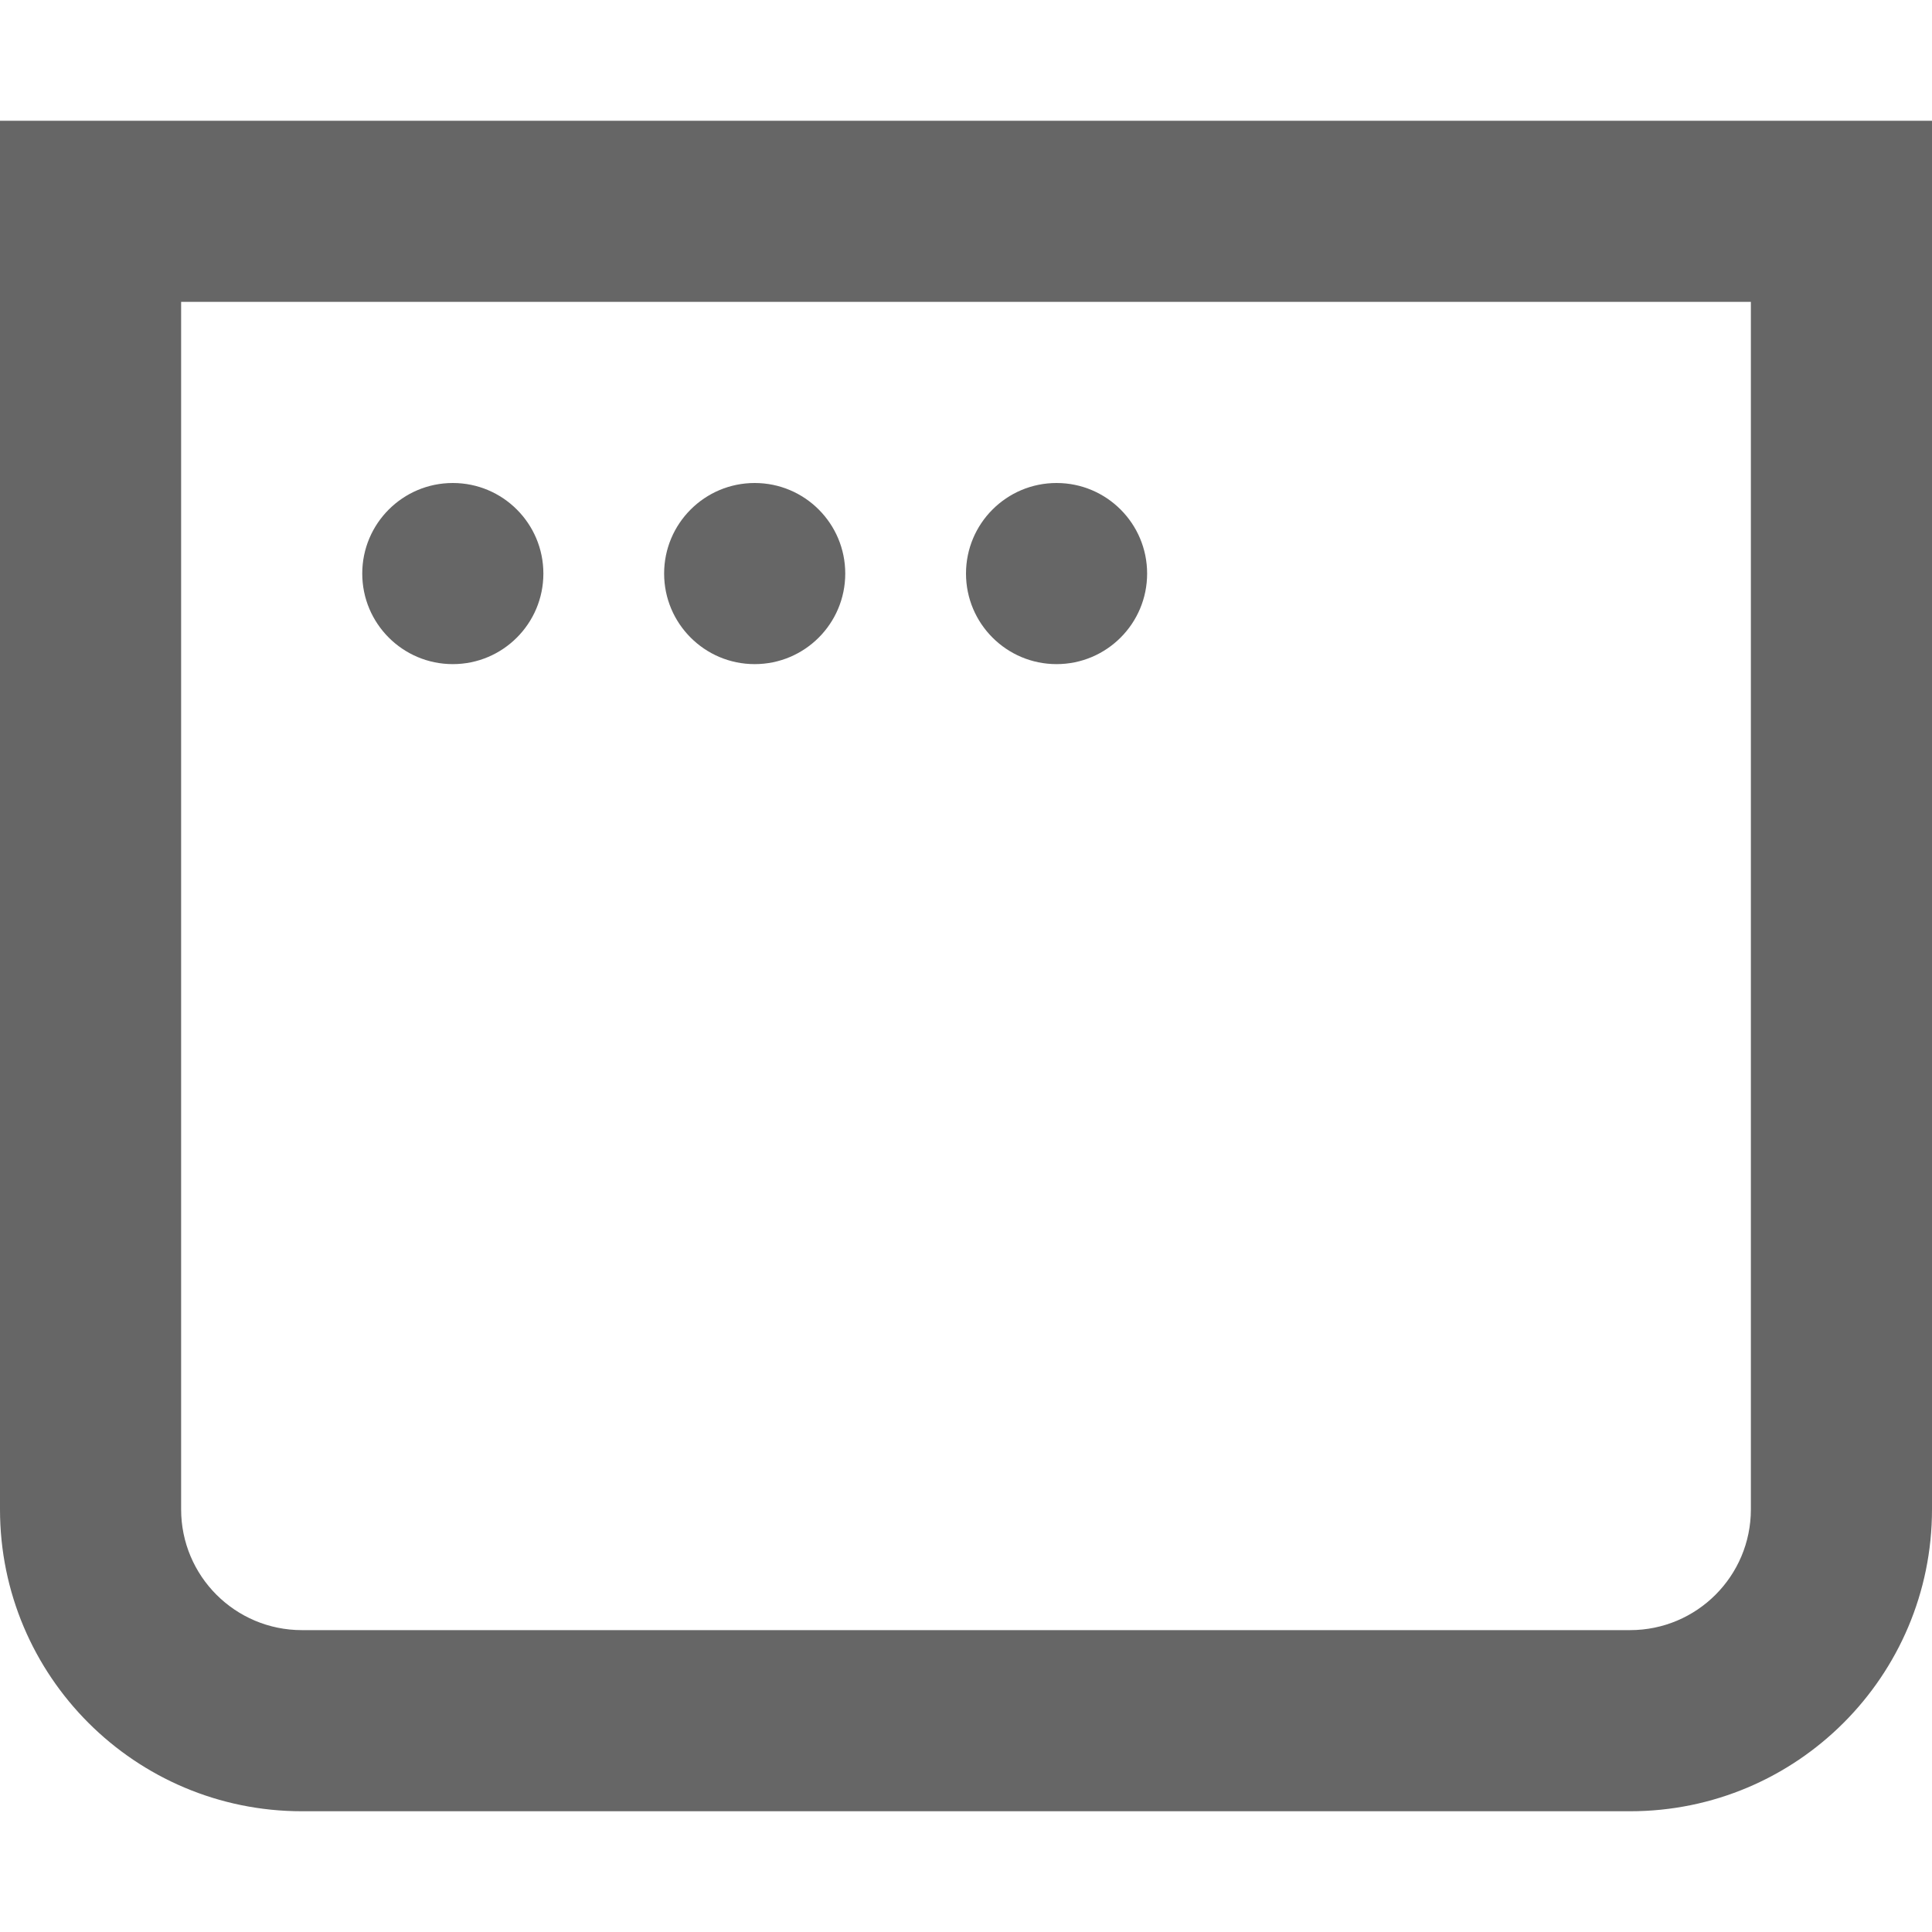
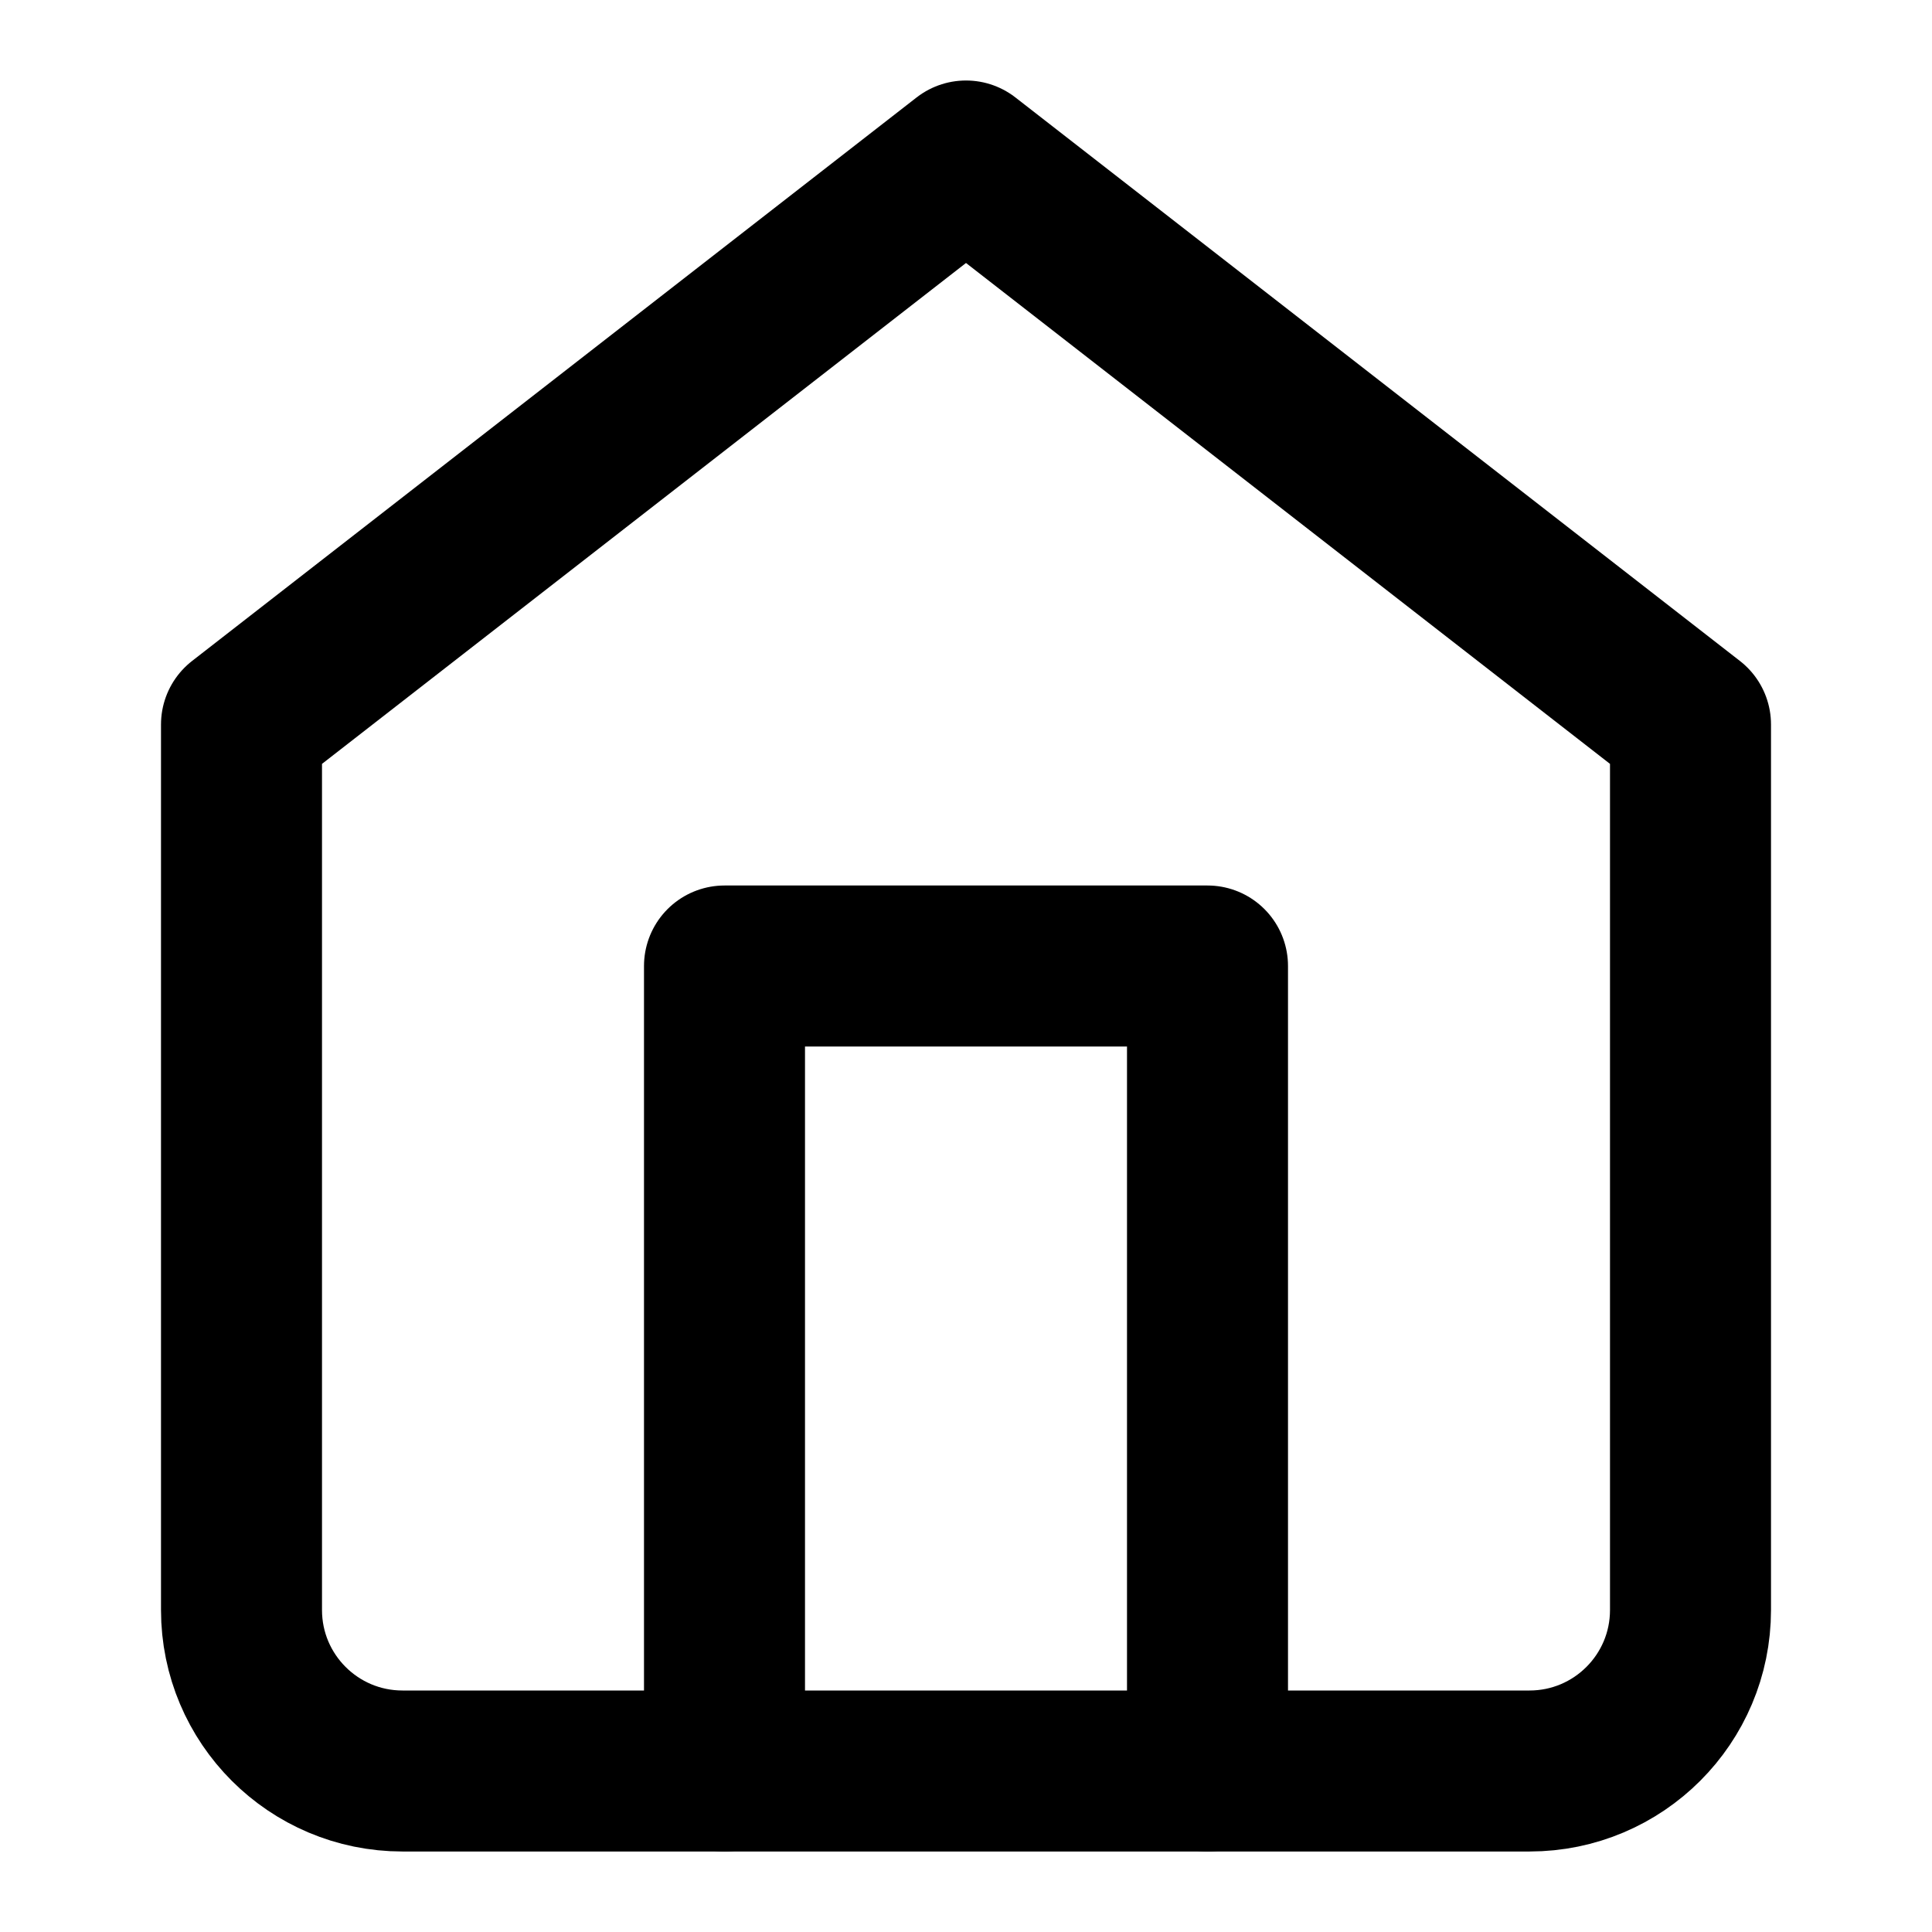
- <svg xmlns="http://www.w3.org/2000/svg" fill="none" viewBox="0 0 16 16">
-   <path fill-rule="evenodd" clip-rule="evenodd" d="M1.5 2.5h13v10a1 1 0 0 1-1 1h-11a1 1 0 0 1-1-1zM0 1h16v11.5a2.5 2.5 0 0 1-2.5 2.5h-11A2.5 2.5 0 0 1 0 12.5zm3.75 4.5a.75.75 0 1 0 0-1.5.75.75 0 0 0 0 1.5M7 4.75a.75.75 0 1 1-1.5 0 .75.75 0 0 1 1.5 0m1.75.75a.75.75 0 1 0 0-1.5.75.75 0 0 0 0 1.5" fill="#666" />
+ <svg xmlns="http://www.w3.org/2000/svg" width="16" height="16" viewBox="0 0 24 24" fill="none" stroke="currentColor" stroke-width="2" stroke-linecap="round" stroke-linejoin="round">
+   <path d="M3 9l9-7 9 7v11a2 2 0 0 1-2 2H5a2 2 0 0 1-2-2z" />
+   <polyline points="9 22 9 12 15 12 15 22" />
</svg>
